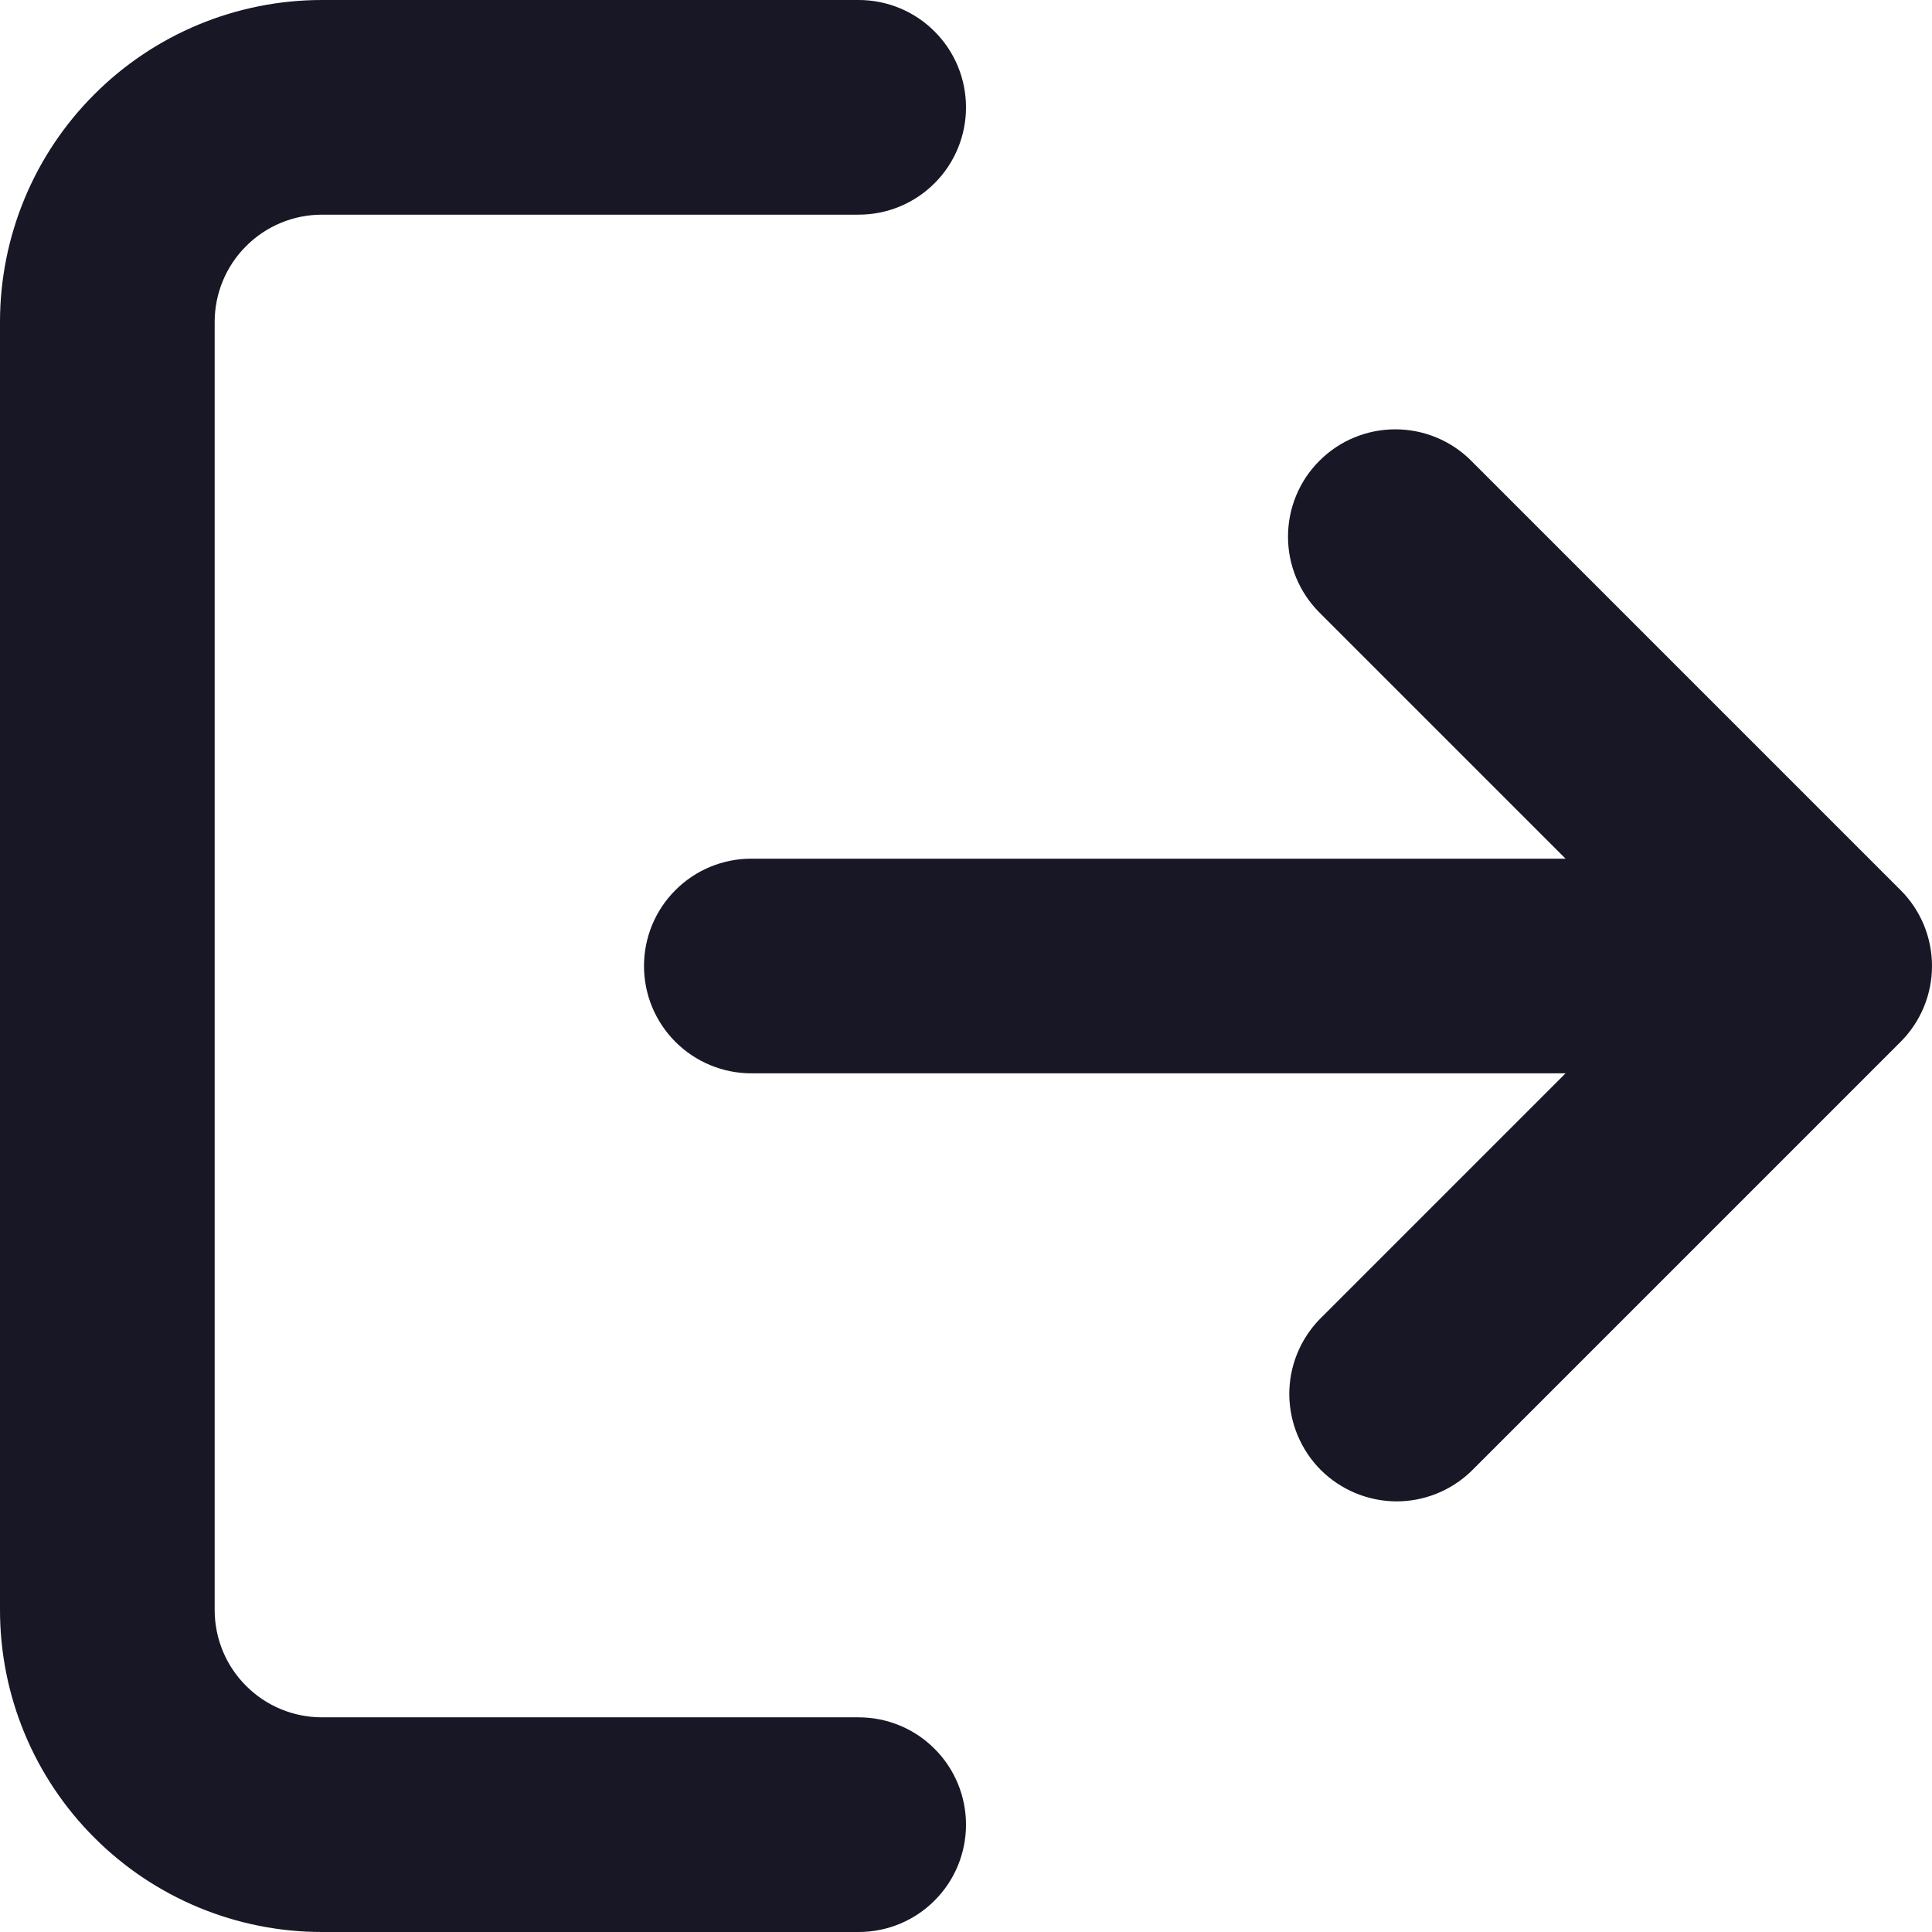
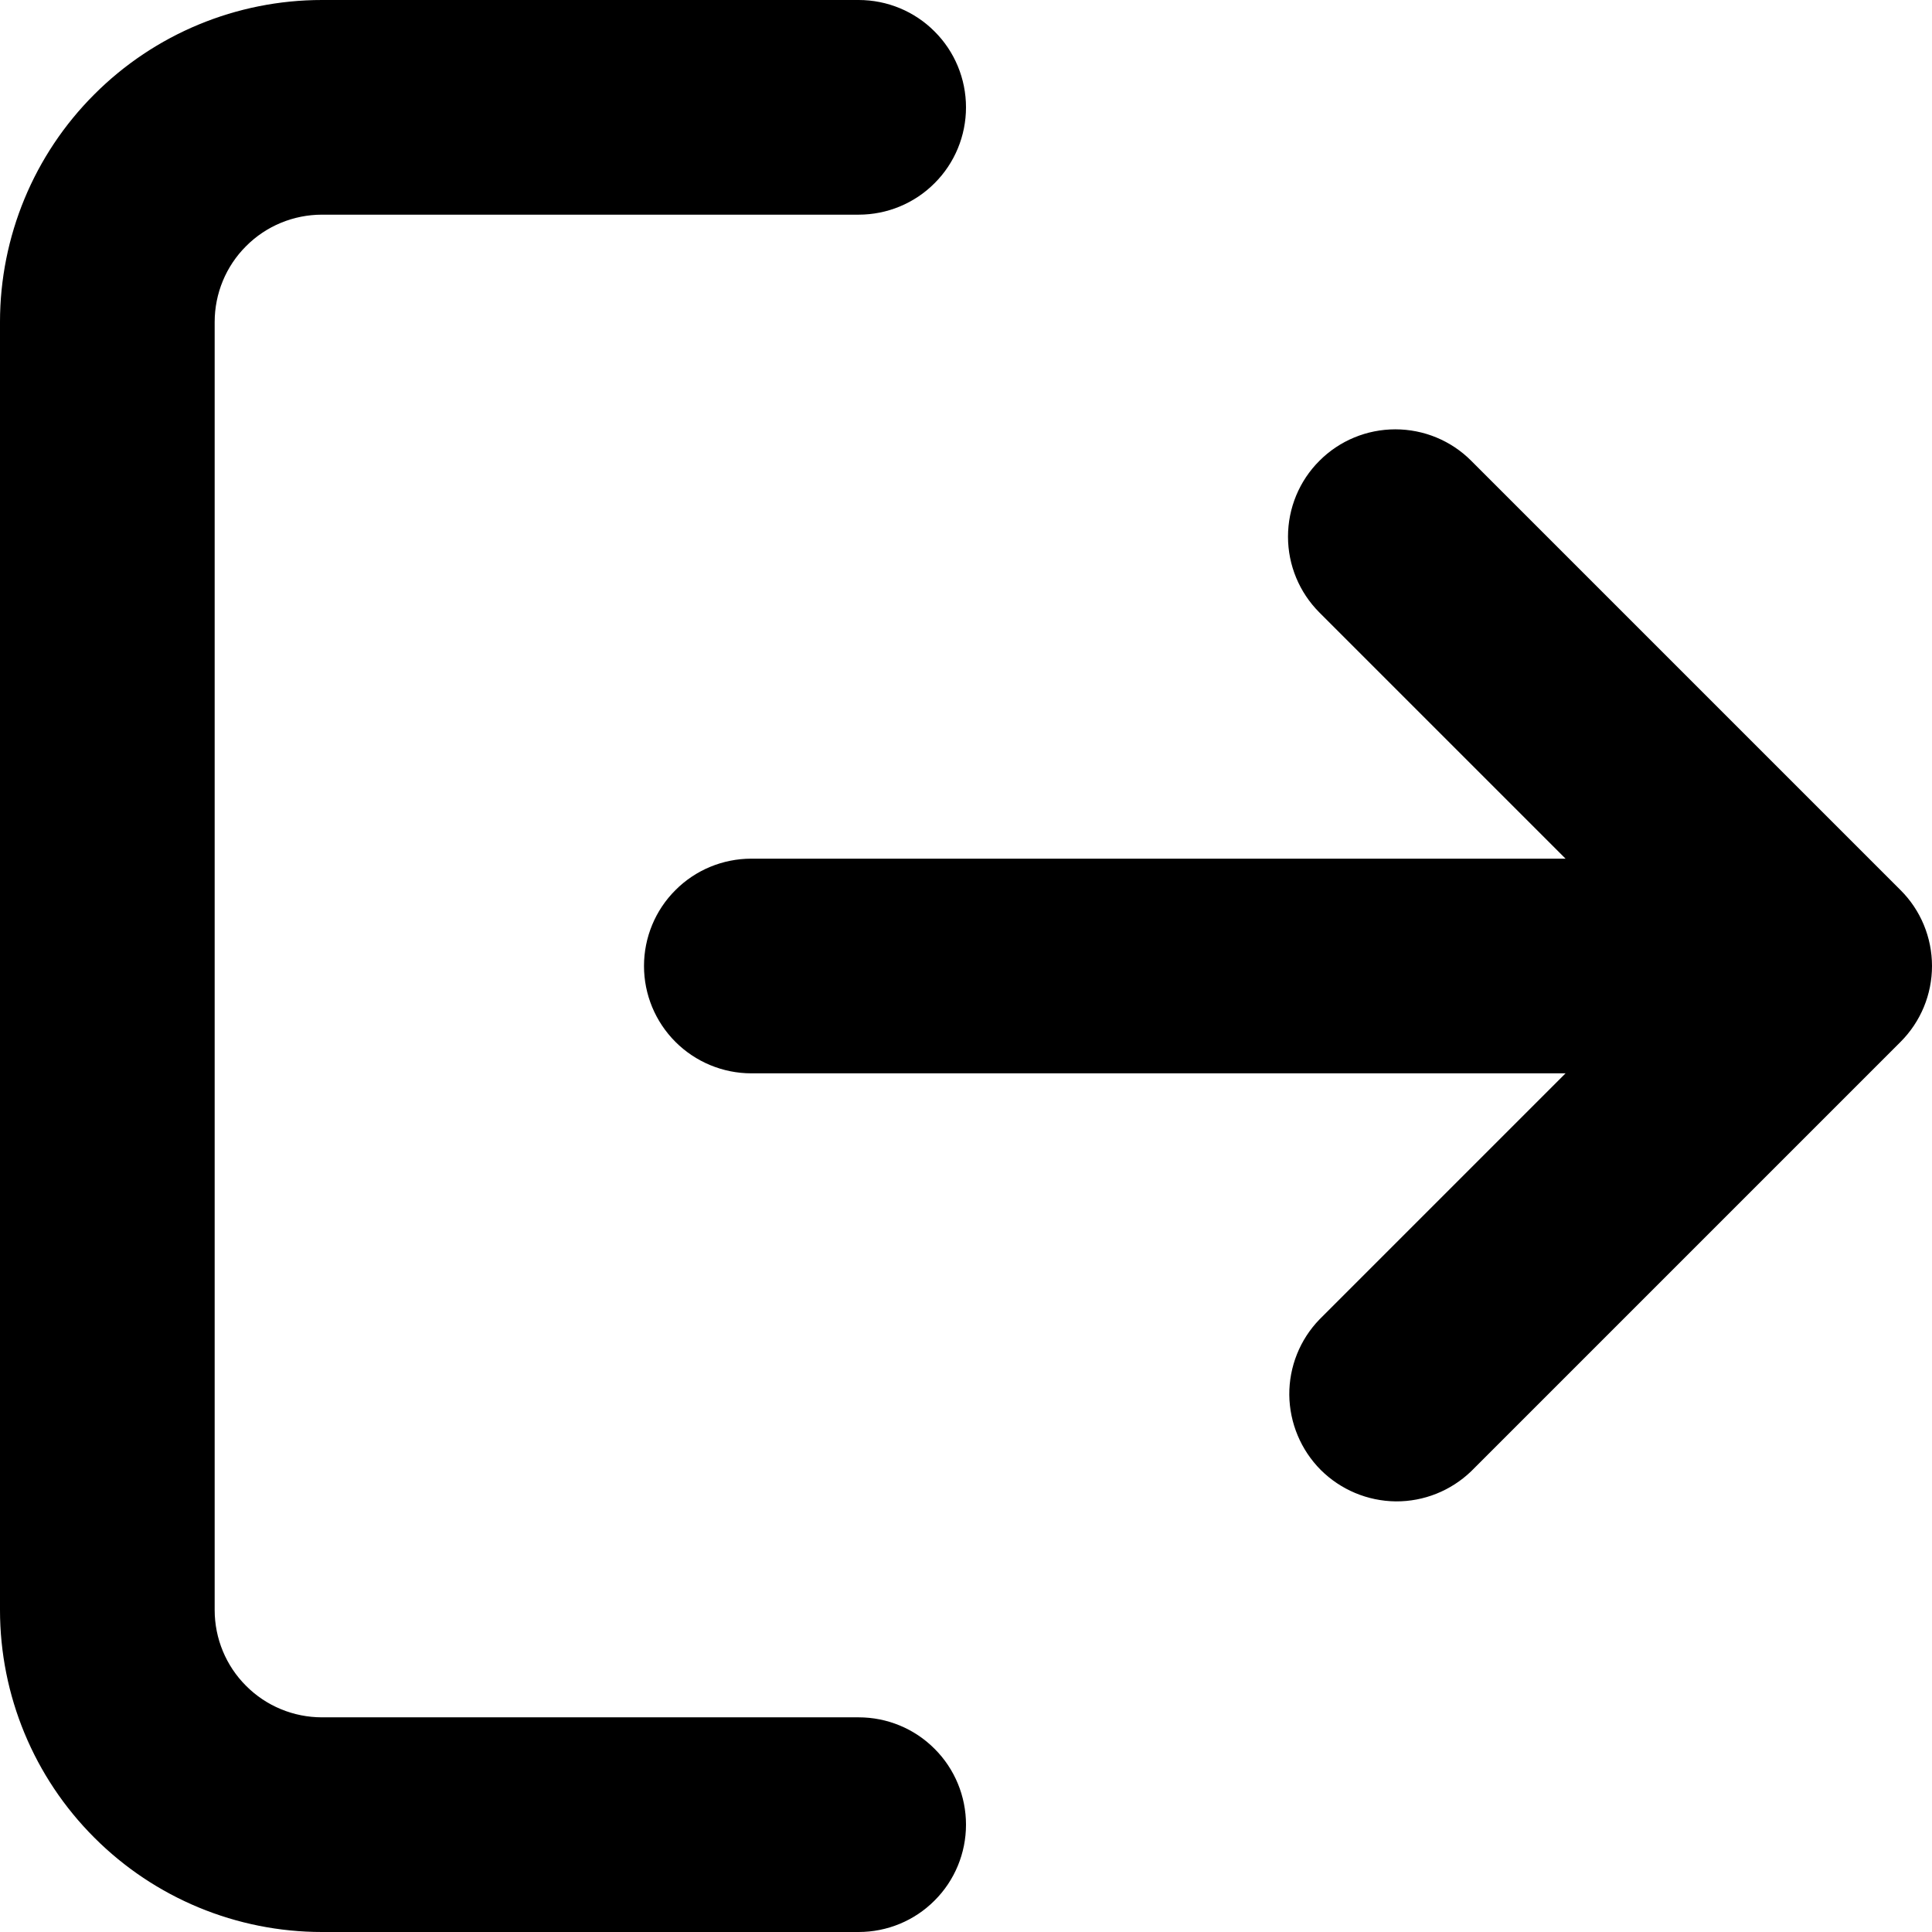
- <svg xmlns="http://www.w3.org/2000/svg" width="18" height="18" viewBox="0 0 18 18" fill="none">
-   <path d="M3 0C2.204 0 1.441 0.316 0.879 0.879C0.316 1.441 0 2.204 0 3V15C0 15.796 0.316 16.559 0.879 17.121C1.441 17.684 2.204 18 3 18H8C8.265 18 8.52 17.895 8.707 17.707C8.895 17.52 9 17.265 9 17C9 16.735 8.895 16.48 8.707 16.293C8.52 16.105 8.265 16 8 16H3C2.735 16 2.48 15.895 2.293 15.707C2.105 15.52 2 15.265 2 15V3C2 2.735 2.105 2.48 2.293 2.293C2.48 2.105 2.735 2 3 2H8C8.265 2 8.52 1.895 8.707 1.707C8.895 1.52 9 1.265 9 1C9 0.735 8.895 0.48 8.707 0.293C8.52 0.105 8.265 0 8 0H3Z" fill="#171725" />
-   <path d="M12.293 4.293C12.48 4.105 12.735 4 13 4C13.265 4 13.52 4.105 13.707 4.293L17.707 8.293C17.895 8.48 18 8.735 18 9C18 9.265 17.895 9.519 17.707 9.707L13.707 13.707C13.518 13.889 13.266 13.99 13.004 13.988C12.741 13.985 12.491 13.88 12.305 13.695C12.12 13.509 12.015 13.258 12.012 12.996C12.01 12.734 12.111 12.481 12.293 12.293L14.586 10H7C6.735 10 6.48 9.894 6.293 9.707C6.105 9.519 6 9.265 6 9C6 8.735 6.105 8.48 6.293 8.293C6.48 8.105 6.735 8 7 8H14.586L12.293 5.707C12.105 5.519 12 5.265 12 5C12 4.735 12.105 4.48 12.293 4.293Z" fill="#171725" />
+ <svg xmlns="http://www.w3.org/2000/svg" width="18" height="18" viewBox="0 0 18 18" fill="currentcolor">
+   <path d="M3 0C2.204 0 1.441 0.316 0.879 0.879C0.316 1.441 0 2.204 0 3V15C0 15.796 0.316 16.559 0.879 17.121C1.441 17.684 2.204 18 3 18H8C8.265 18 8.52 17.895 8.707 17.707C8.895 17.52 9 17.265 9 17C9 16.735 8.895 16.48 8.707 16.293C8.52 16.105 8.265 16 8 16H3C2.735 16 2.48 15.895 2.293 15.707C2.105 15.52 2 15.265 2 15V3C2 2.735 2.105 2.48 2.293 2.293C2.48 2.105 2.735 2 3 2H8C8.265 2 8.52 1.895 8.707 1.707C8.895 1.52 9 1.265 9 1C9 0.735 8.895 0.48 8.707 0.293C8.52 0.105 8.265 0 8 0H3Z" fill="currentcolor" />
+   <path d="M12.293 4.293C12.48 4.105 12.735 4 13 4C13.265 4 13.52 4.105 13.707 4.293L17.707 8.293C17.895 8.48 18 8.735 18 9C18 9.265 17.895 9.519 17.707 9.707L13.707 13.707C13.518 13.889 13.266 13.99 13.004 13.988C12.741 13.985 12.491 13.88 12.305 13.695C12.12 13.509 12.015 13.258 12.012 12.996C12.01 12.734 12.111 12.481 12.293 12.293L14.586 10H7C6.735 10 6.48 9.894 6.293 9.707C6.105 9.519 6 9.265 6 9C6 8.735 6.105 8.48 6.293 8.293C6.48 8.105 6.735 8 7 8H14.586L12.293 5.707C12.105 5.519 12 5.265 12 5C12 4.735 12.105 4.48 12.293 4.293Z" fill="currentcolor" />
</svg>
